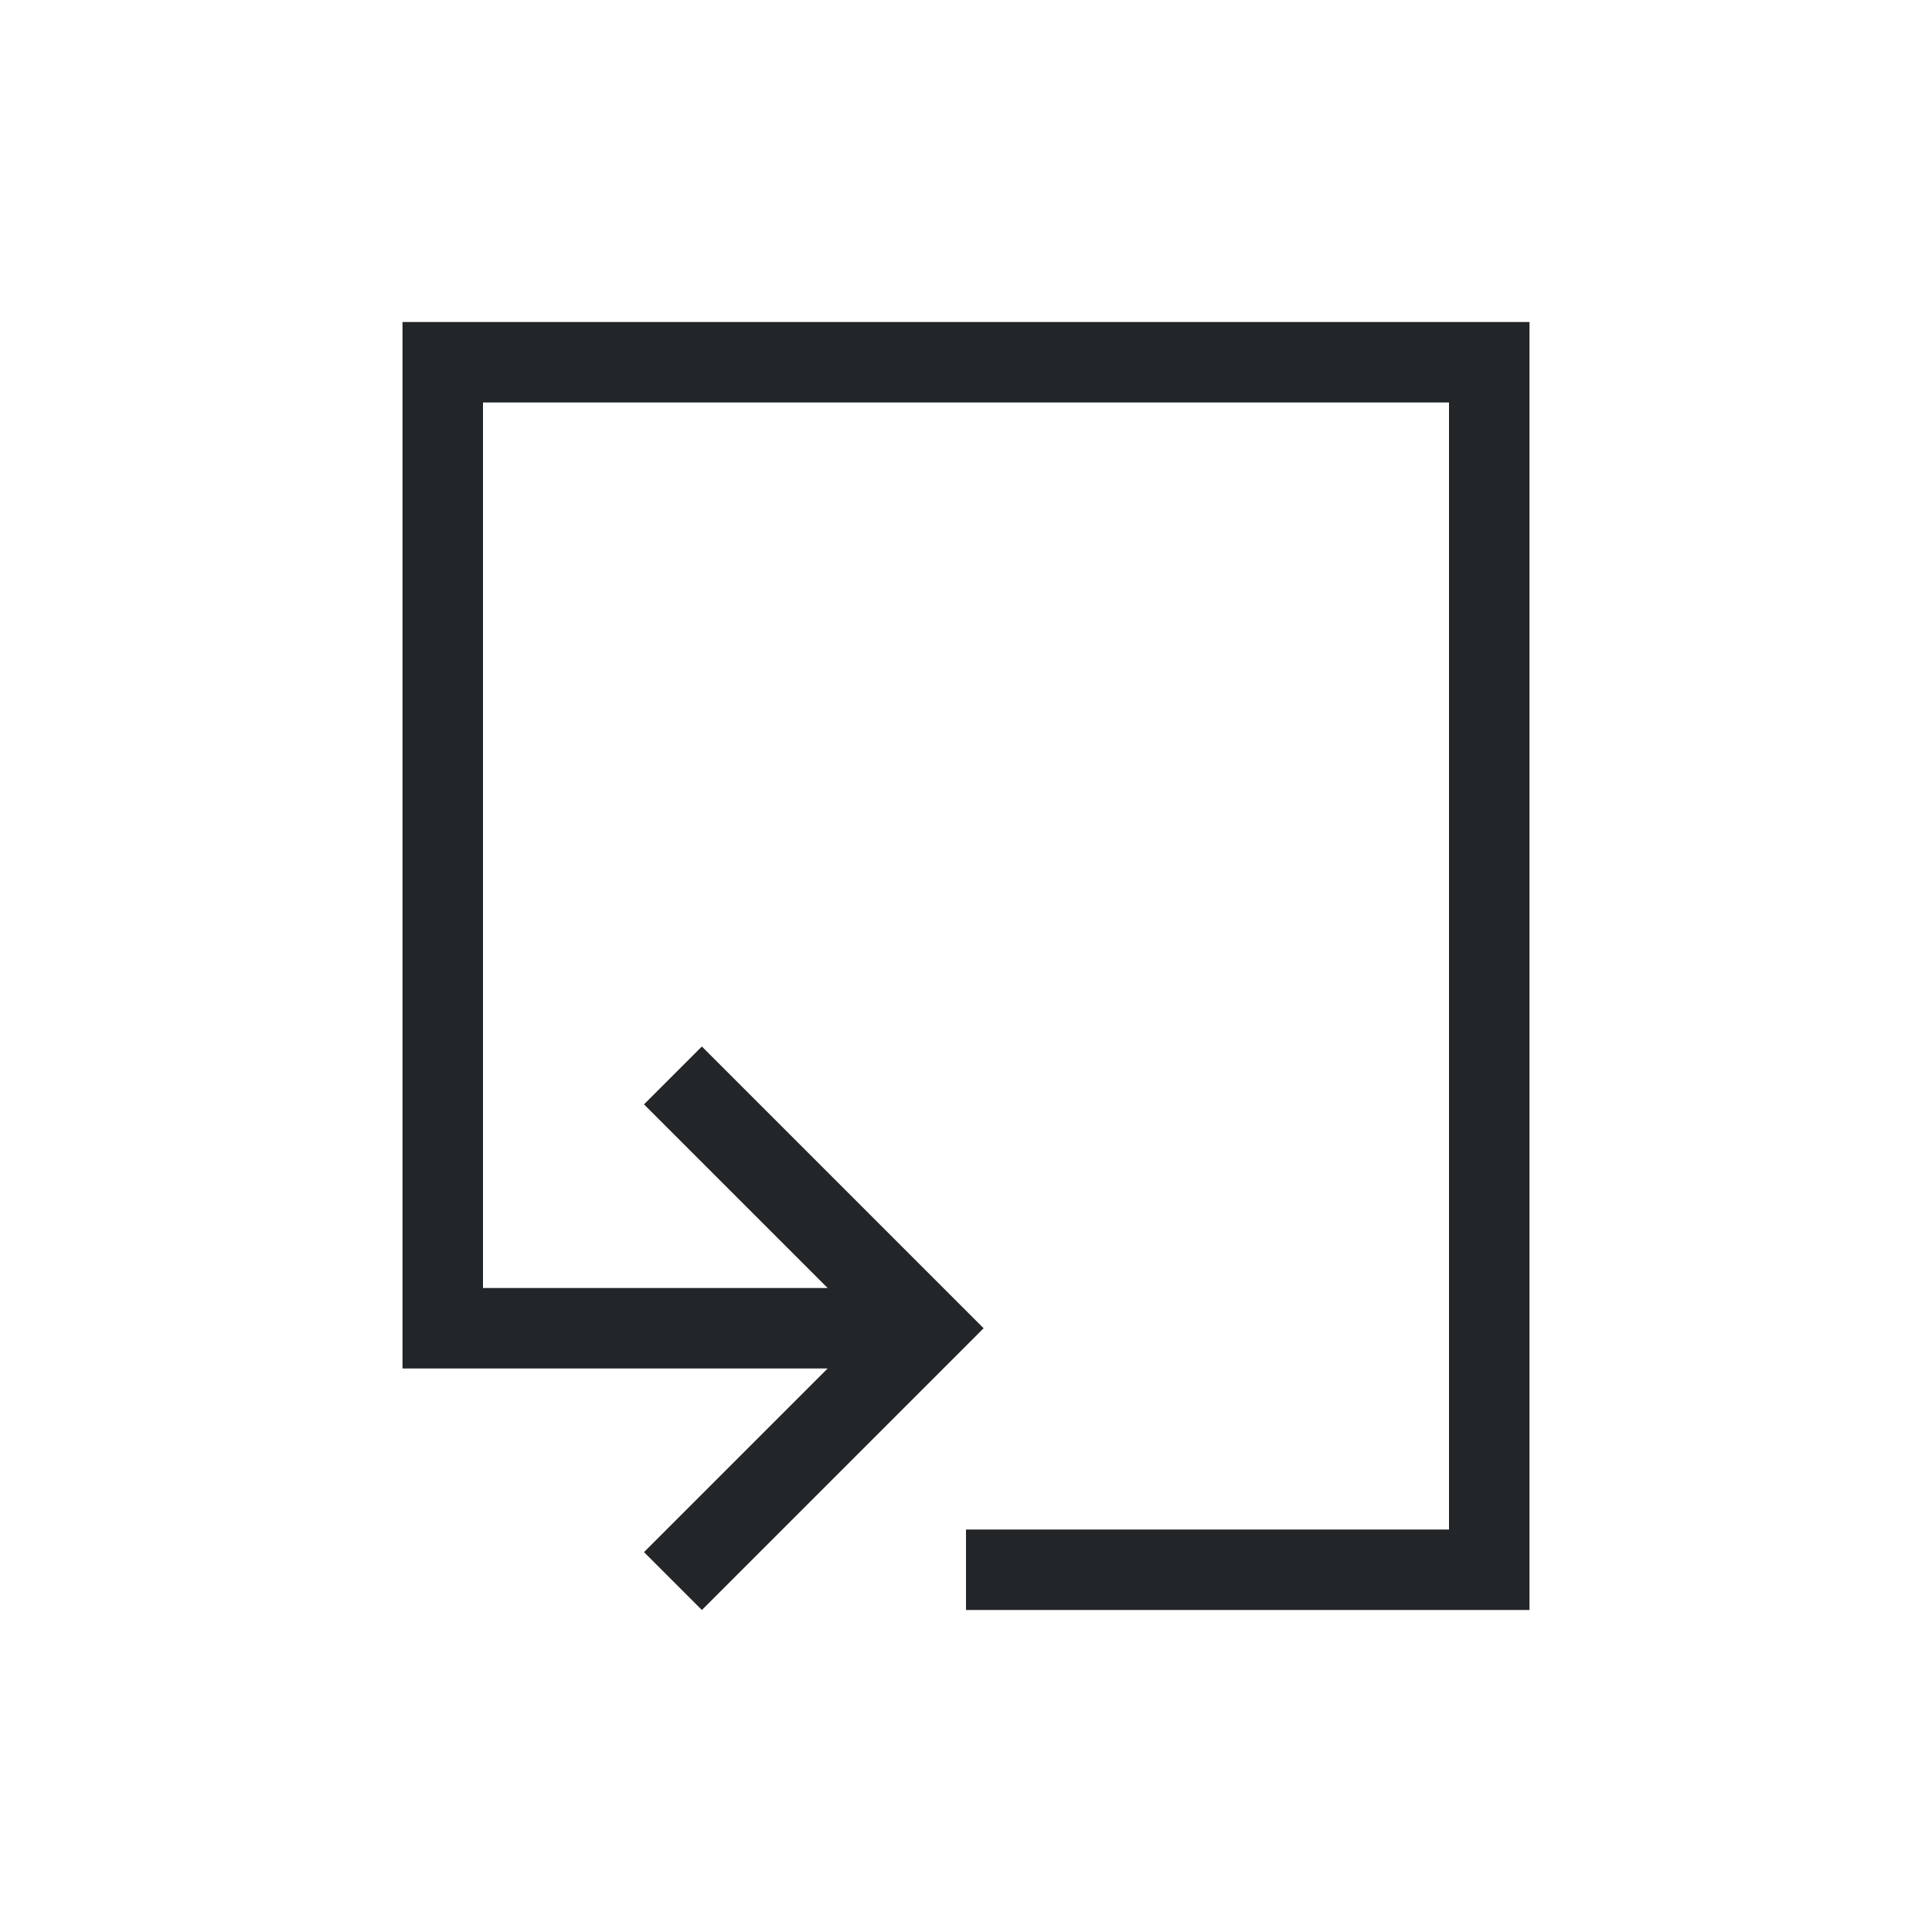
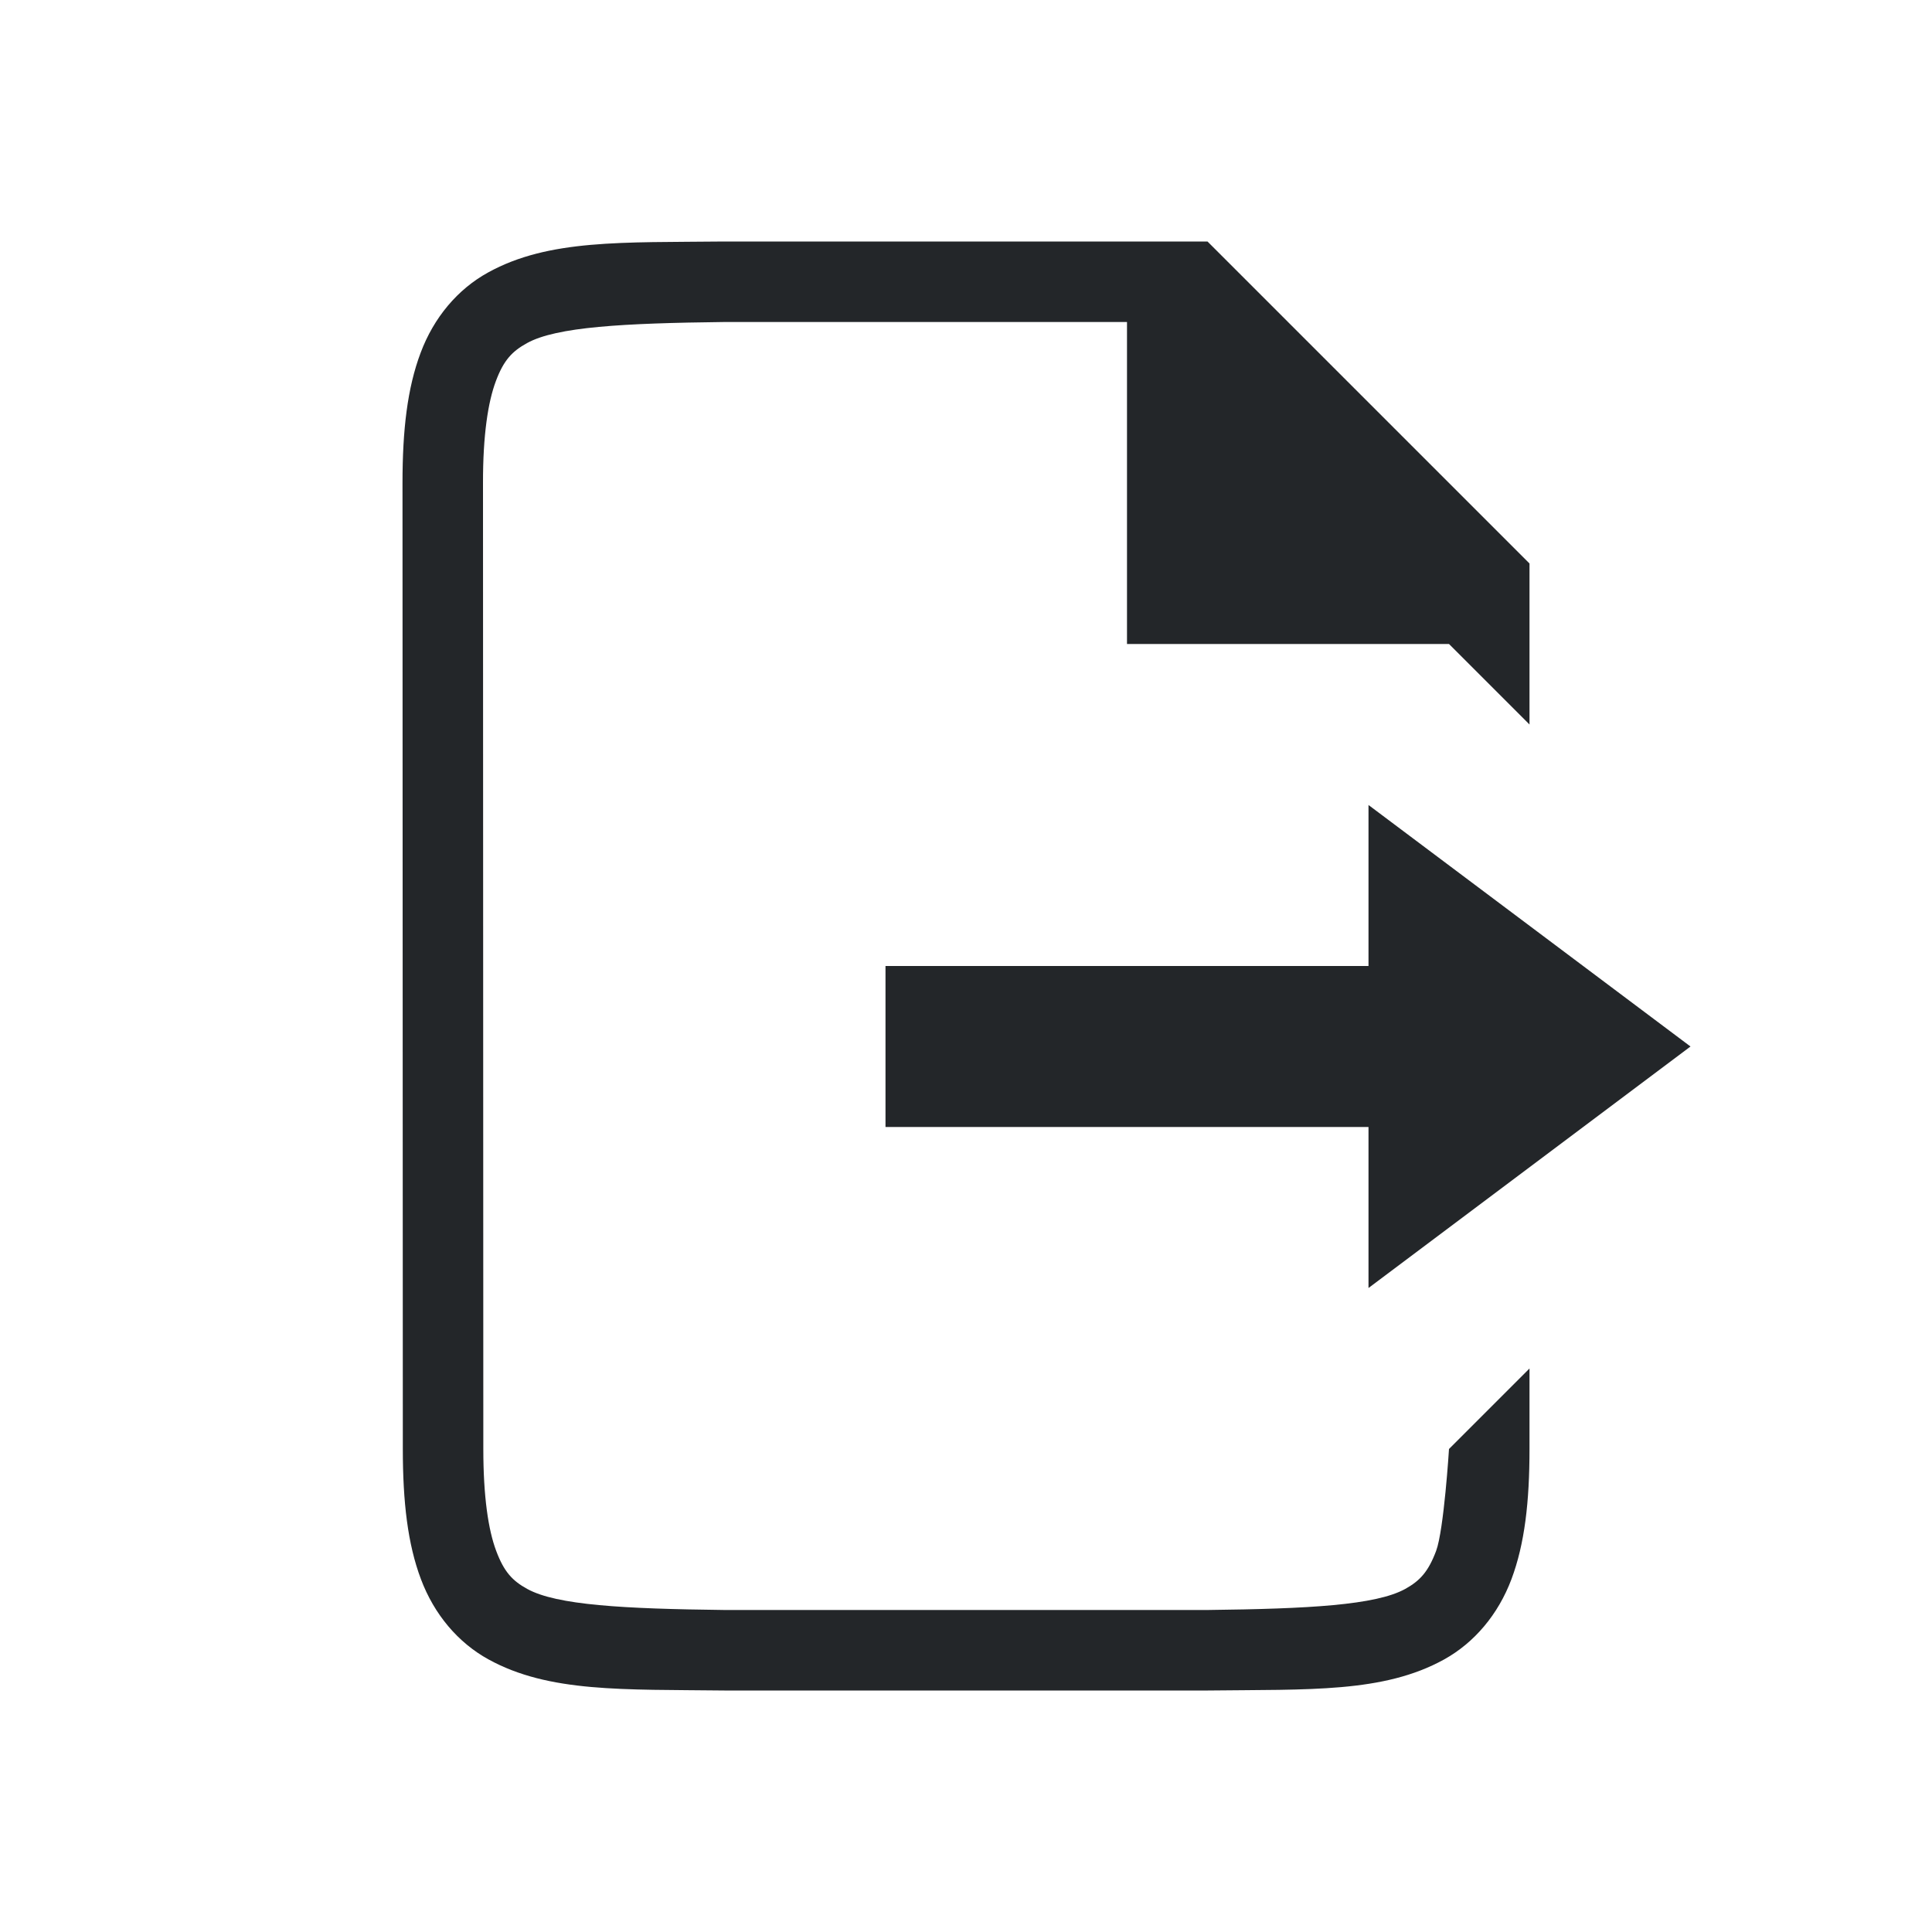
- <svg xmlns="http://www.w3.org/2000/svg" viewBox="0 0 24 24">
-   <path d="m5 4v12 1h5.281l-2.281 2.281.719.719 2.781-2.781.719-.719-.719-.719-2.781-2.781-.719.719 2.281 2.281h-4.281v-11h12v4 10h-2-4v1h4 3v-1-10-5h-1z" fill="#232629" />
+ <svg xmlns="http://www.w3.org/2000/svg" xmlns:ns1="http://www.openswatchbook.org/uri/2009/osb" height="24" id="svg7384" version="1.1" width="24">
+   <defs id="defs7386">
+     <linearGradient id="linearGradient5606" ns1:paint="solid">
+       <stop id="stop5608" offset="0" style="stop-color:#000000;stop-opacity:1;" />
+     </linearGradient>
+     <linearGradient id="linearGradient4526" ns1:paint="solid">
+       <stop id="stop4528" offset="0" style="stop-color:#ffffff;stop-opacity:1;" />
+     </linearGradient>
+     <linearGradient id="linearGradient3600-4" ns1:paint="gradient">
+       <stop id="stop3602-7" offset="0" style="stop-color:#f4f4f4;stop-opacity:1" />
+       <stop id="stop3604-6" offset="1" style="stop-color:#dbdbdb;stop-opacity:1" />
+     </linearGradient>
+   </defs>
+   <g id="layer9" label="status" style="display:inline" transform="translate(-753.0002,135)" />
+   <g id="layer2" style="display:inline" transform="translate(-512,-232)" />
+   <g id="layer4" style="display:inline" transform="translate(-512,-232)" />
+   <g id="g1812" style="display:inline" transform="translate(-512,-232)" />
+   <g id="g6217" style="display:inline" transform="translate(-512,-232)" />
+   <g id="layer3" style="display:inline" transform="translate(-512,-232)" />
+   <g id="layer1" style="display:inline" transform="translate(-512,-232)" />
+   <path d="m 18,18 c 0,0 -0.063,1.006 -0.16,1.266 -0.098,0.26 -0.201,0.371 -0.385,0.473 C 17.089,19.94 16.258,19.985 14.999,20 h -5.989 -0.006 C 7.745,19.985 6.915,19.94 6.549,19.738 6.365,19.637 6.261,19.525 6.164,19.266 6.066,19.006 6.004,18.592 6.004,18 L 6,6 C 5.999,5.408 6.062,4.994 6.16,4.734 6.257,4.474 6.363,4.363 6.547,4.262 6.913,4.06 7.741,4.015 9,4 H 9.001 14 v 4 h 4 l 1,1 V 7 L 15,3 H 8.998 8.995 C 7.736,3.014 6.816,2.969 6.063,3.385 5.686,3.592 5.389,3.944 5.225,4.383 5.06,4.821 5,5.342 5,6 l 0.004,12 c 2.1e-4,0.658 0.06,1.179 0.225,1.617 0.165,0.439 0.462,0.789 0.838,0.996 0.753,0.415 1.674,0.372 2.932,0.387 h 0.002 6.001 0.004 c 1.258,-0.015 2.179,0.031 2.932,-0.385 0.376,-0.208 0.673,-0.559 0.838,-0.998 C 18.94,19.179 19,18.658 19,18 L 19,17" id="path2732-8-9-9" style="color:#000000;font-style:normal;font-variant:normal;font-weight:normal;font-stretch:normal;font-size:medium;line-height:normal;font-family:sans-serif;font-variant-ligatures:normal;font-variant-position:normal;font-variant-caps:normal;font-variant-numeric:normal;font-variant-alternates:normal;font-feature-settings:normal;text-indent:0;text-align:start;text-decoration:none;text-decoration-line:none;text-decoration-style:solid;text-decoration-color:#000000;letter-spacing:normal;word-spacing:normal;text-transform:none;writing-mode:lr-tb;direction:ltr;text-orientation:mixed;dominant-baseline:auto;baseline-shift:baseline;text-anchor:start;white-space:normal;shape-padding:0;clip-rule:nonzero;display:inline;overflow:visible;visibility:visible;opacity:1;isolation:auto;mix-blend-mode:normal;color-interpolation:sRGB;color-interpolation-filters:linearRGB;solid-color:#000000;solid-opacity:1;vector-effect:none;fill:#232629;fill-opacity:1;fill-rule:nonzero;stroke:none;stroke-width:1;stroke-linecap:butt;stroke-linejoin:miter;stroke-miterlimit:4;stroke-dasharray:none;stroke-dashoffset:0;stroke-opacity:1;marker:none;color-rendering:auto;image-rendering:auto;shape-rendering:auto;text-rendering:auto;enable-background:accumulate" />
+   <path style="fill:#232629;stroke:none;stroke-width:1px;stroke-linecap:butt;stroke-linejoin:miter;stroke-opacity:1;fill-opacity:1" d="M 17 10 L 17 12 L 11 12 L 11 14 L 17 14 L 17 16 L 21 13 L 17 10 z " id="path827" />
</svg>
